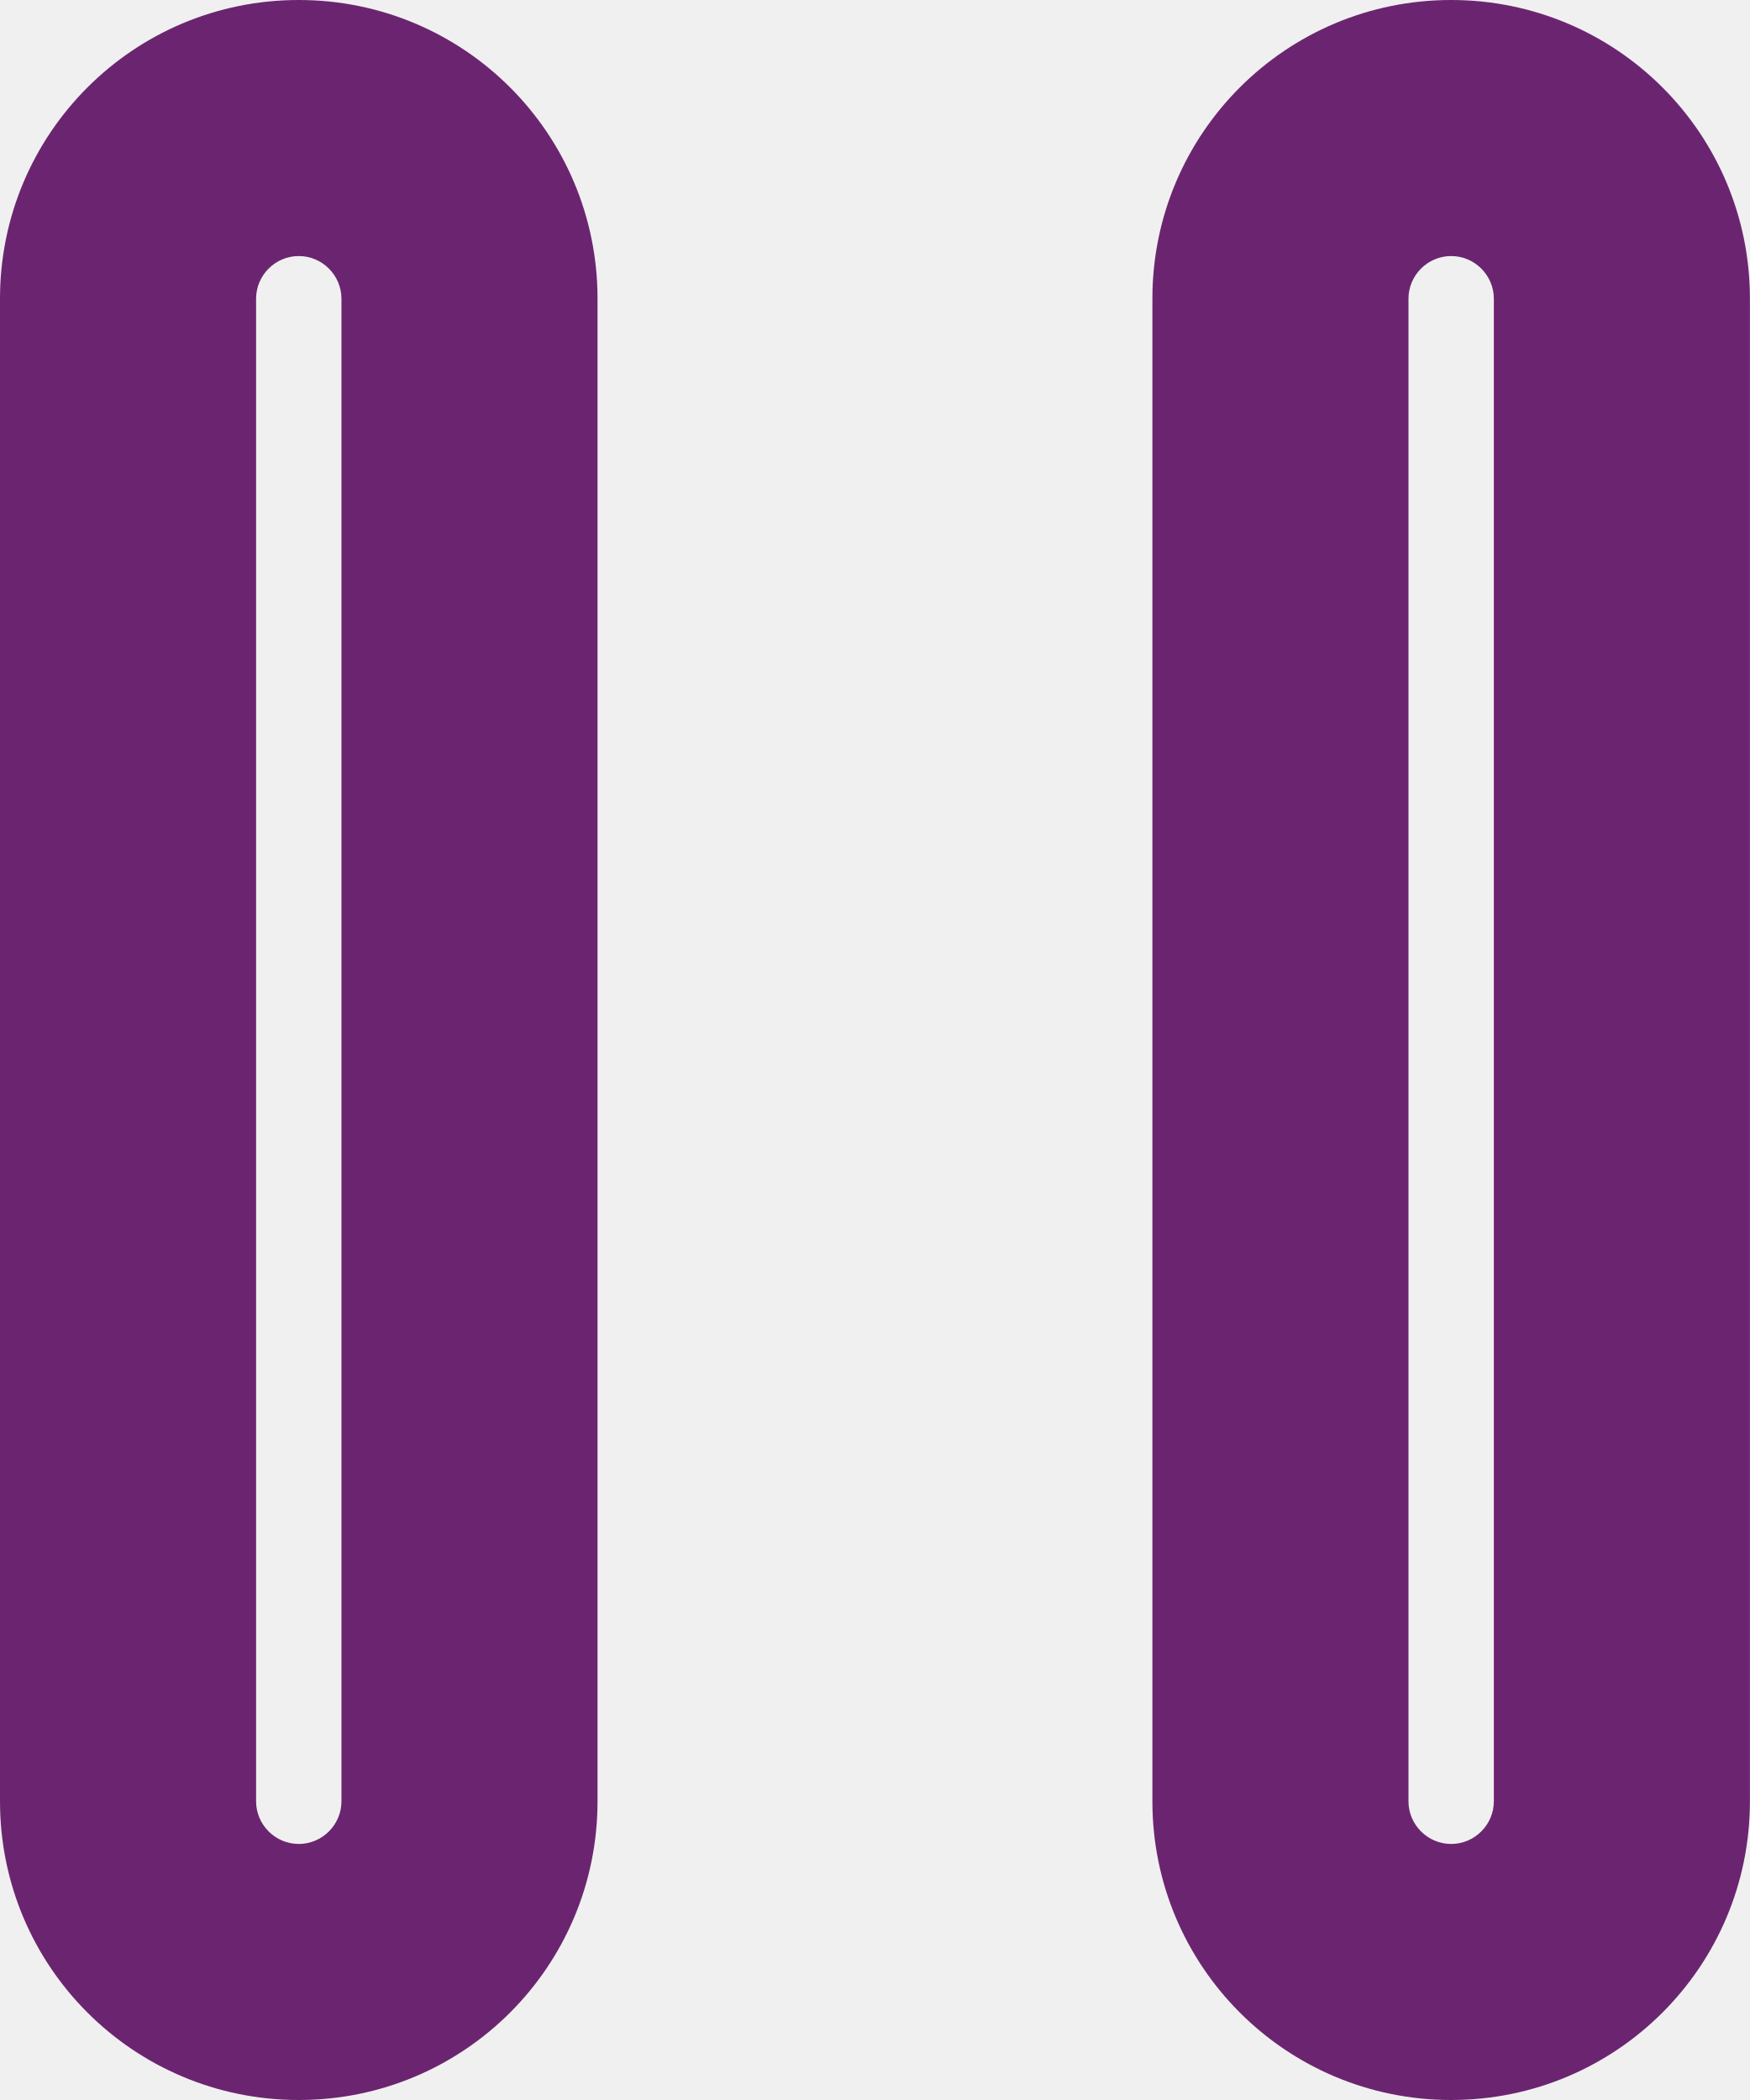
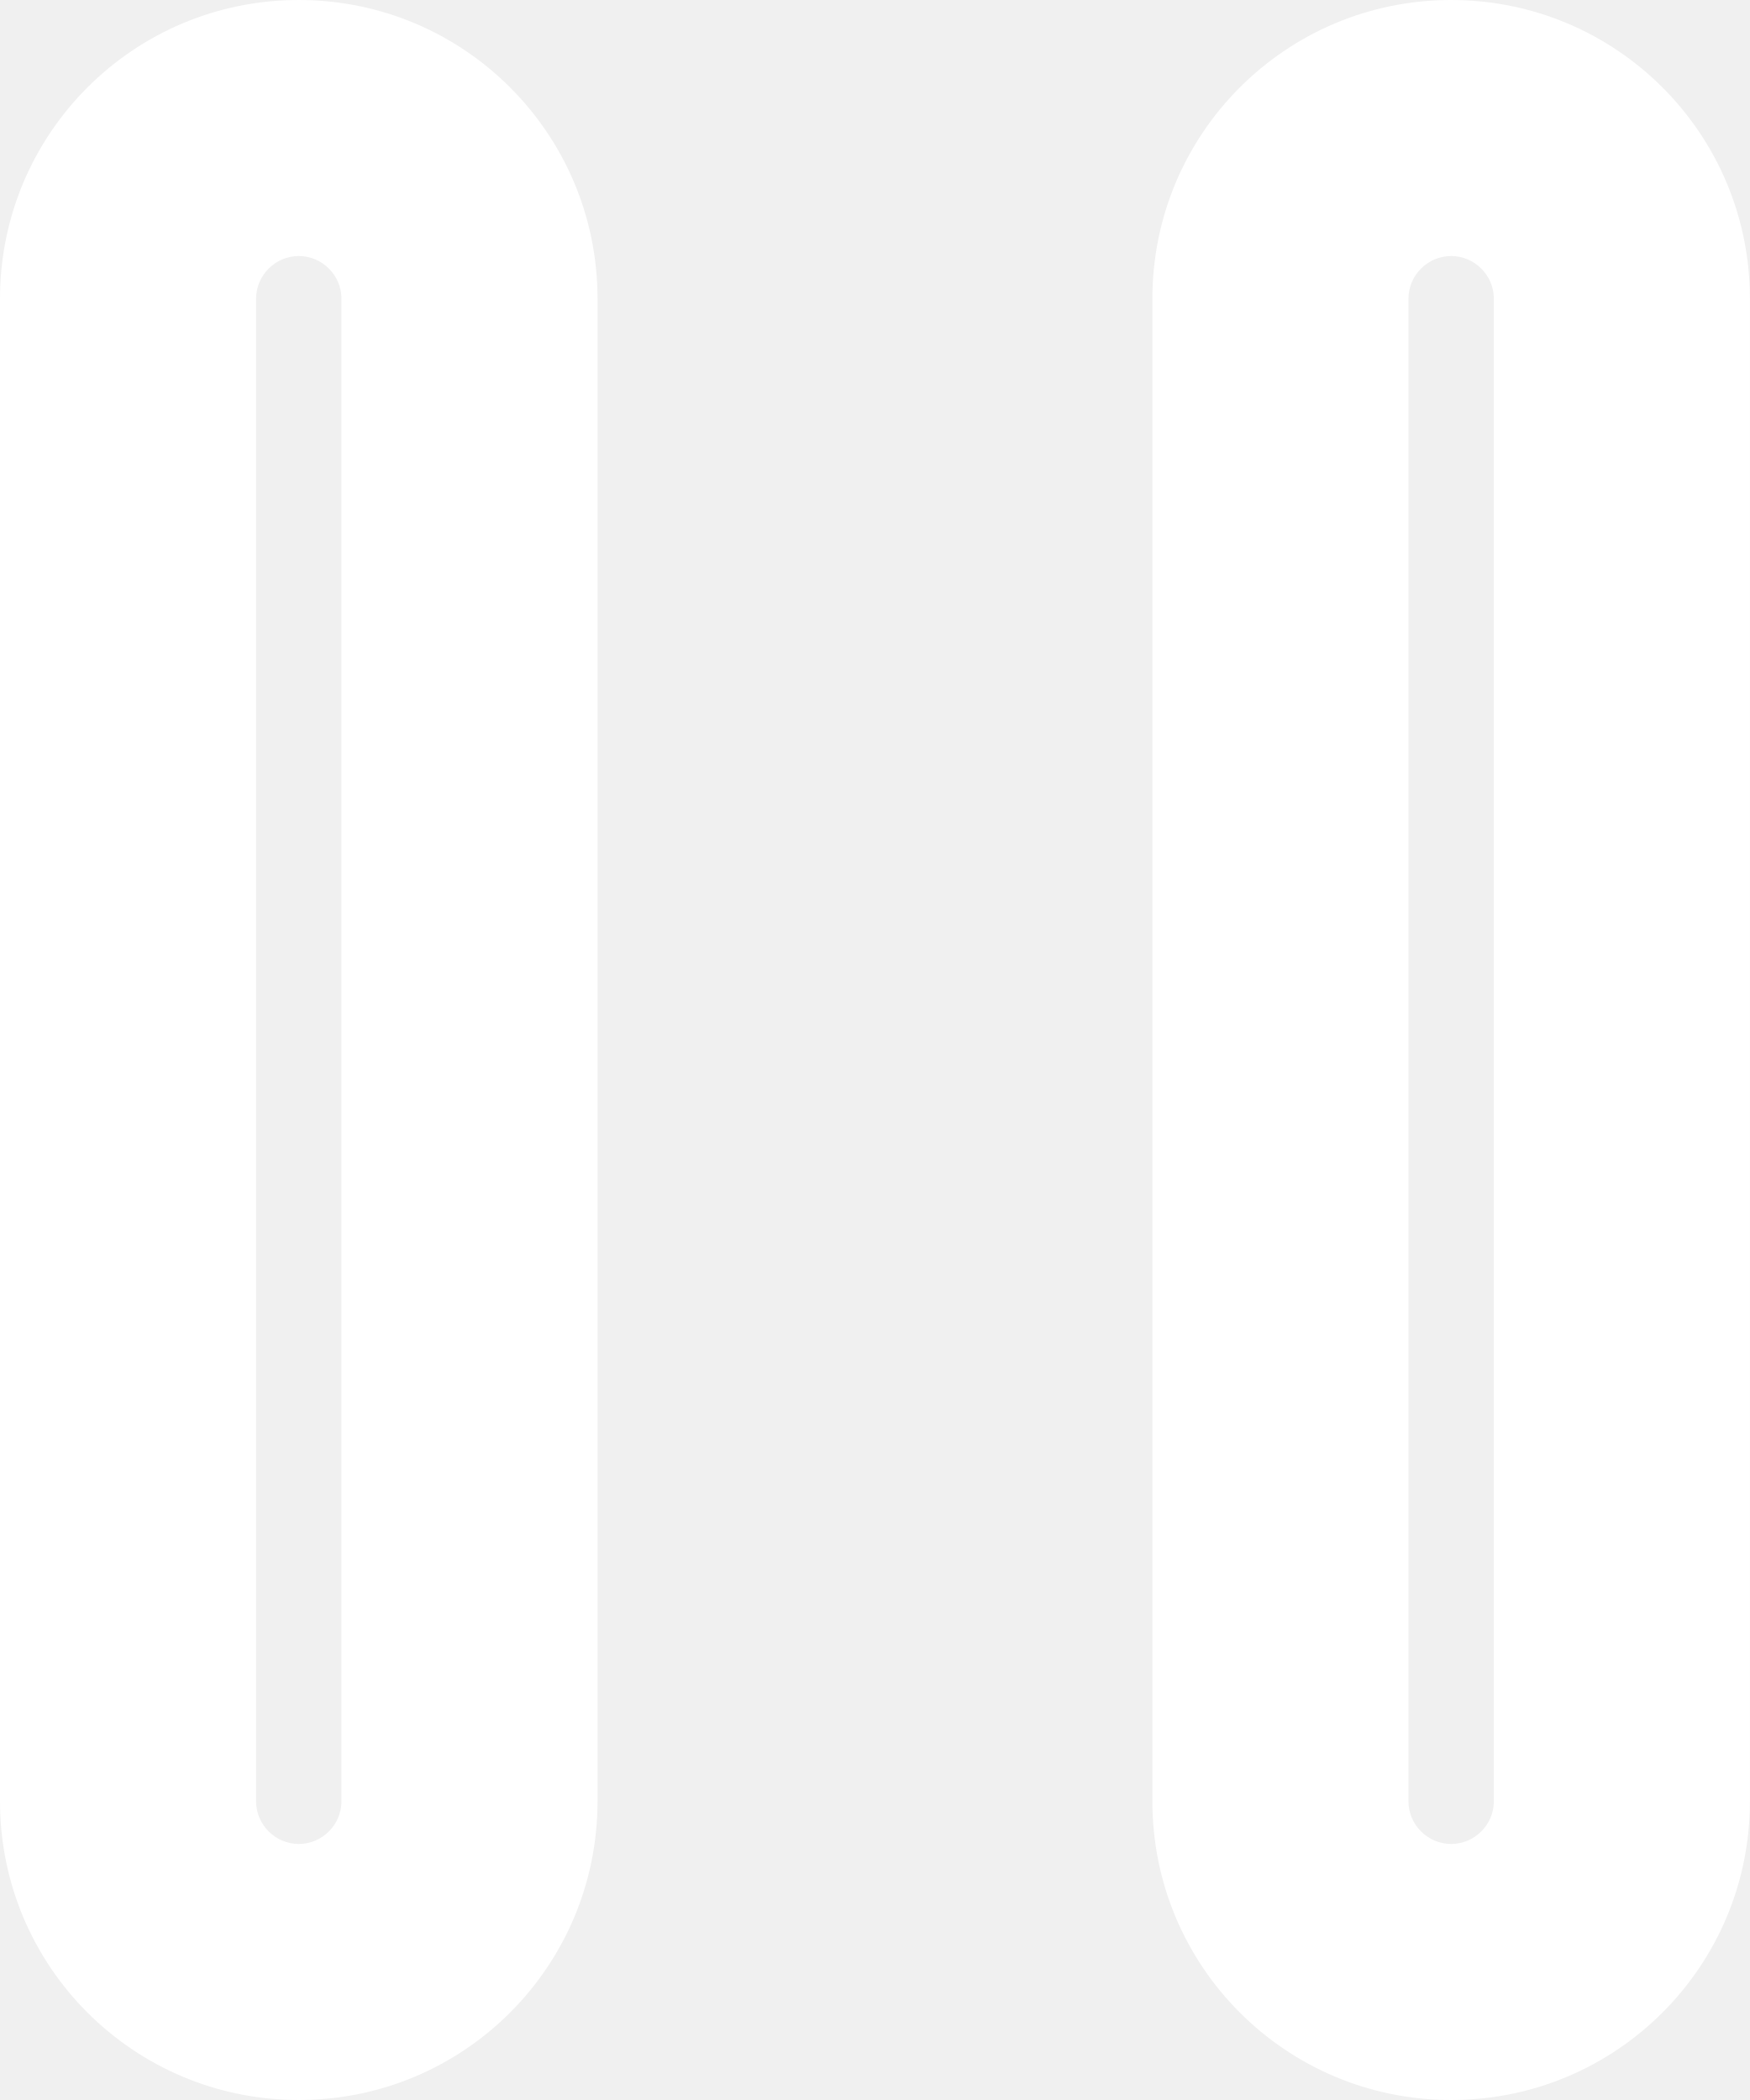
<svg xmlns="http://www.w3.org/2000/svg" id="Layer_1" data-name="Layer 1" viewBox="0 0 41 49.21">
  <defs>
    <style>
      .cls-1 {
-         fill: #6b2570;
+         fill: white;
      }
    </style>
  </defs>
  <path class="cls-1" d="M7,6c.55,0,1,.45,1,1V42.21c0,.55-.45,1-1,1s-1-.45-1-1V7c0-.55,.45-1,1-1M7,0h0C3.13,0,0,3.13,0,7V42.21c0,3.87,3.13,7,7,7h0c3.87,0,7-3.13,7-7V7C14,3.13,10.87,0,7,0h0Z" />
  <path class="cls-1" d="M34,6c.55,0,1,.45,1,1V42.21c0,.55-.45,1-1,1s-1-.45-1-1V7c0-.55,.45-1,1-1m0-6h0c-3.87,0-7,3.13-7,7V42.21c0,3.87,3.13,7,7,7h0c3.87,0,7-3.13,7-7V7c0-3.87-3.13-7-7-7h0Z" />
</svg>
